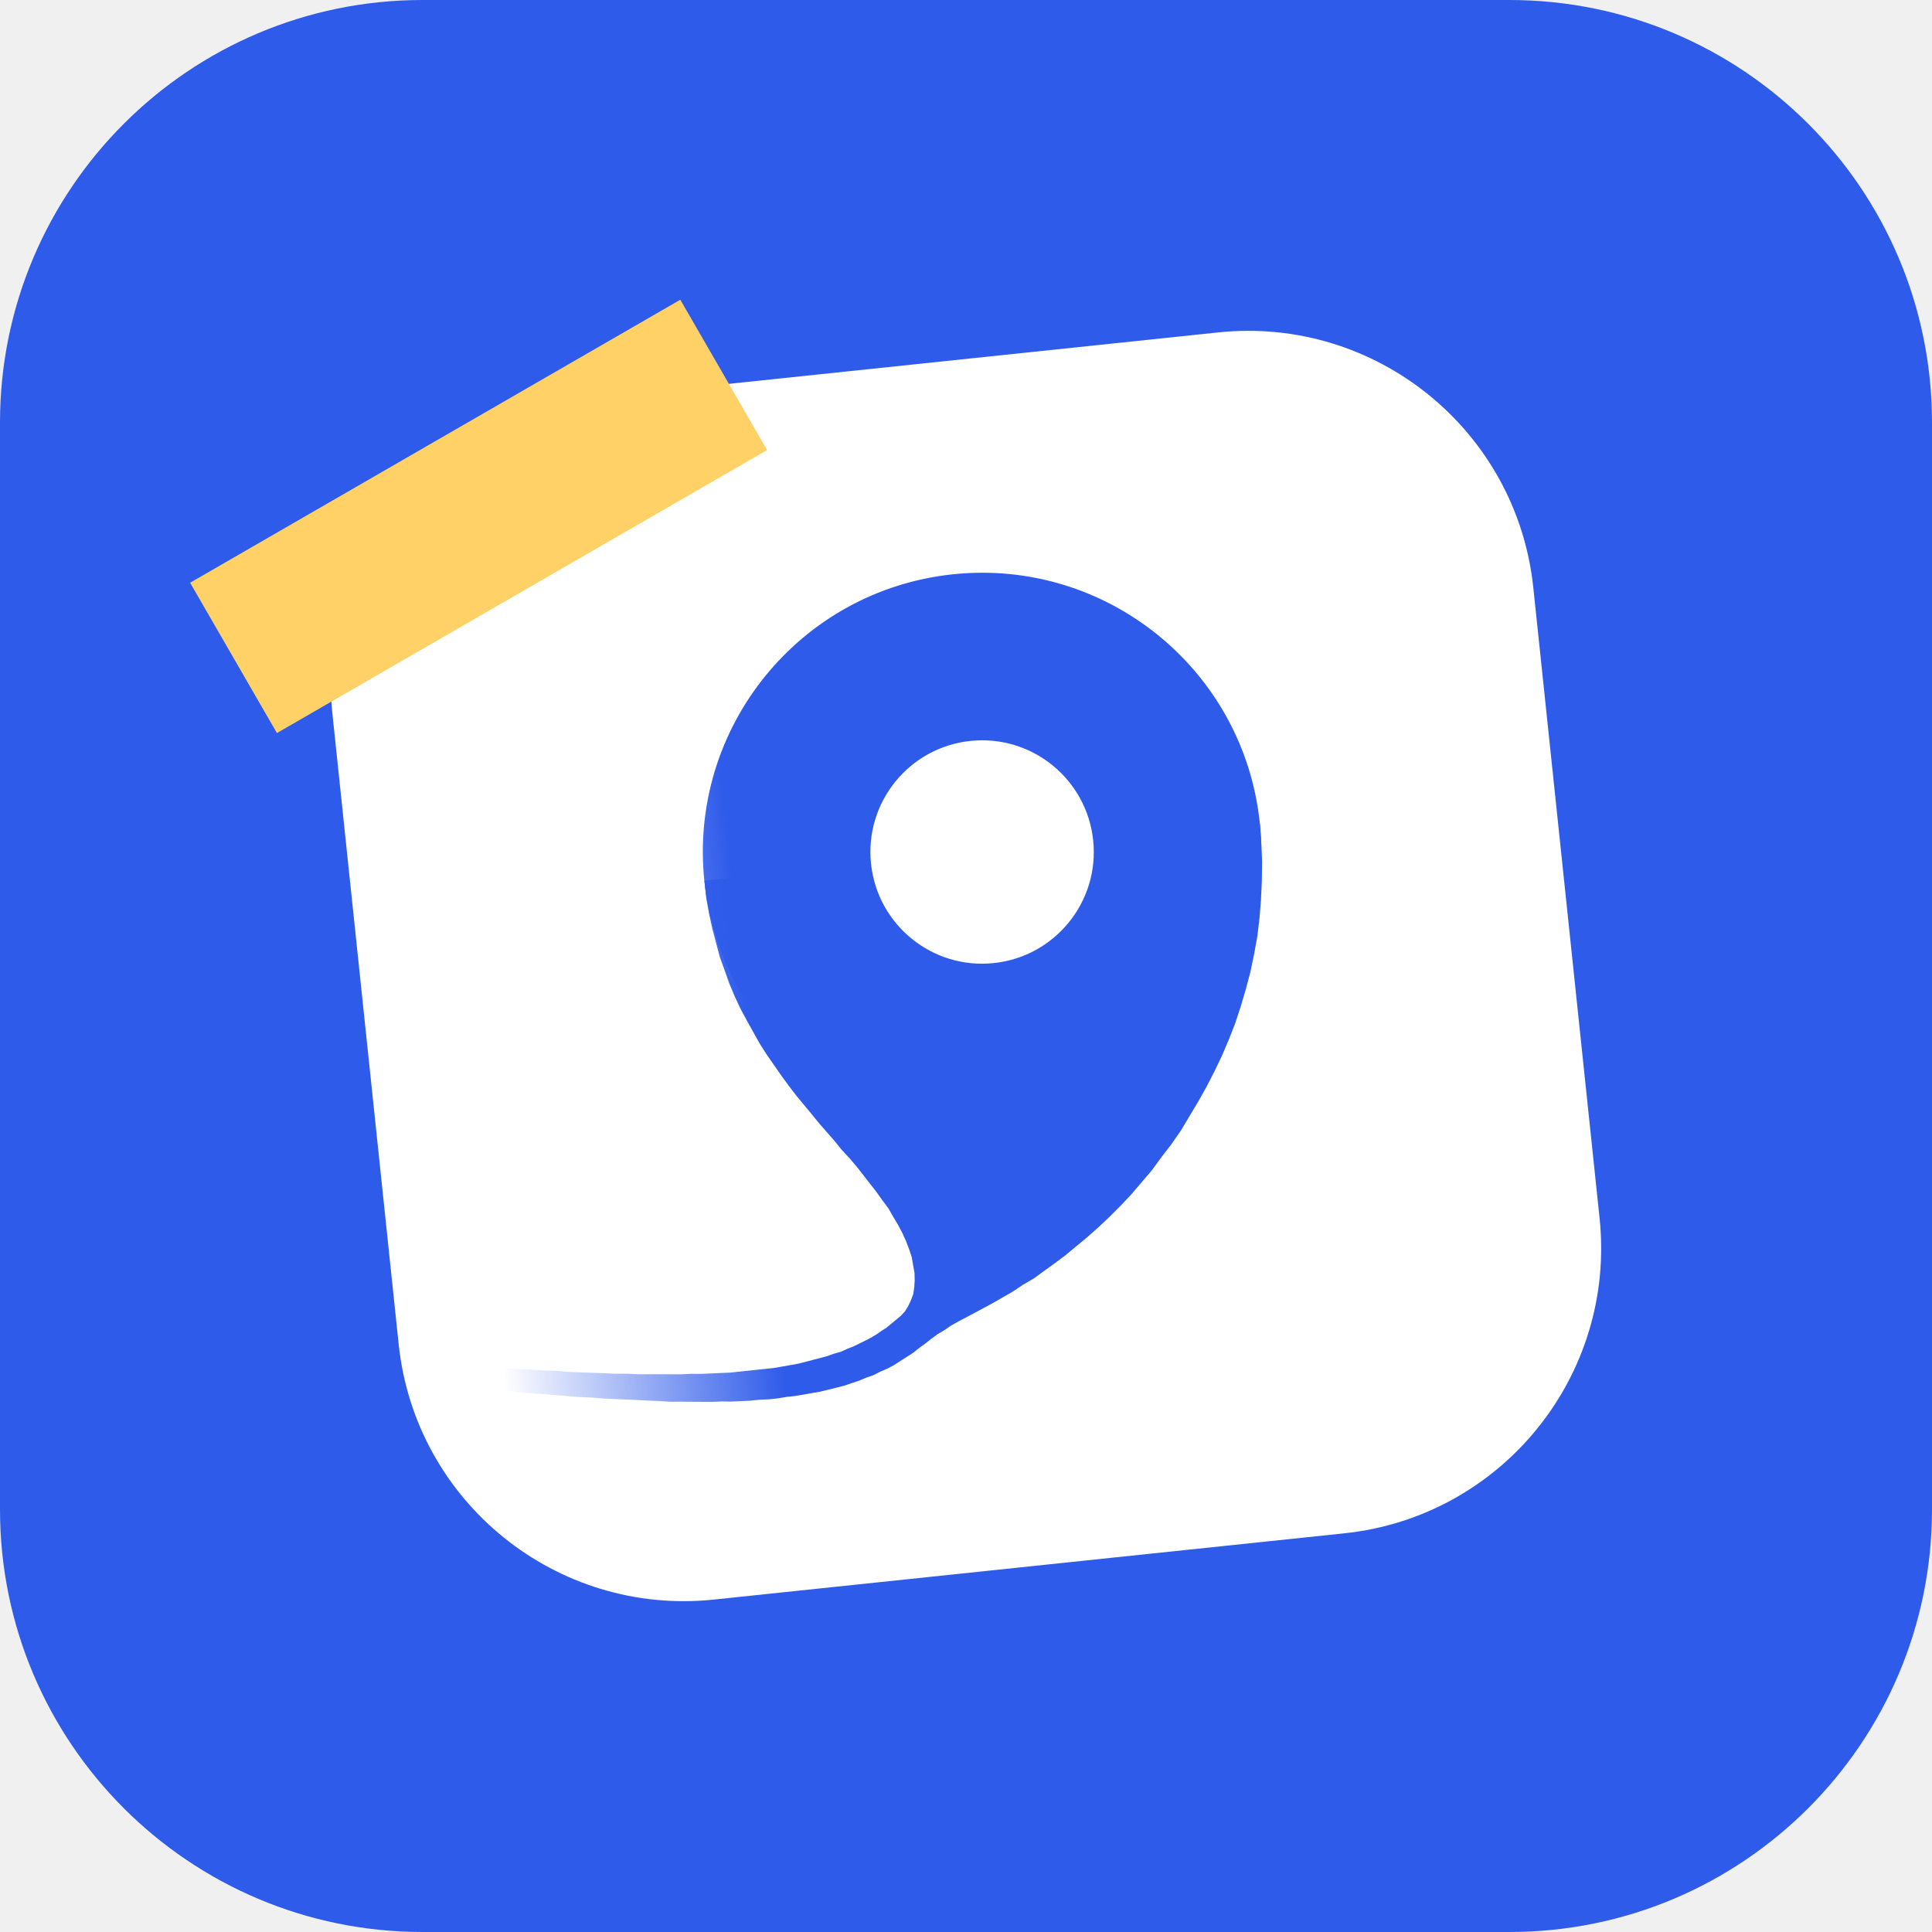
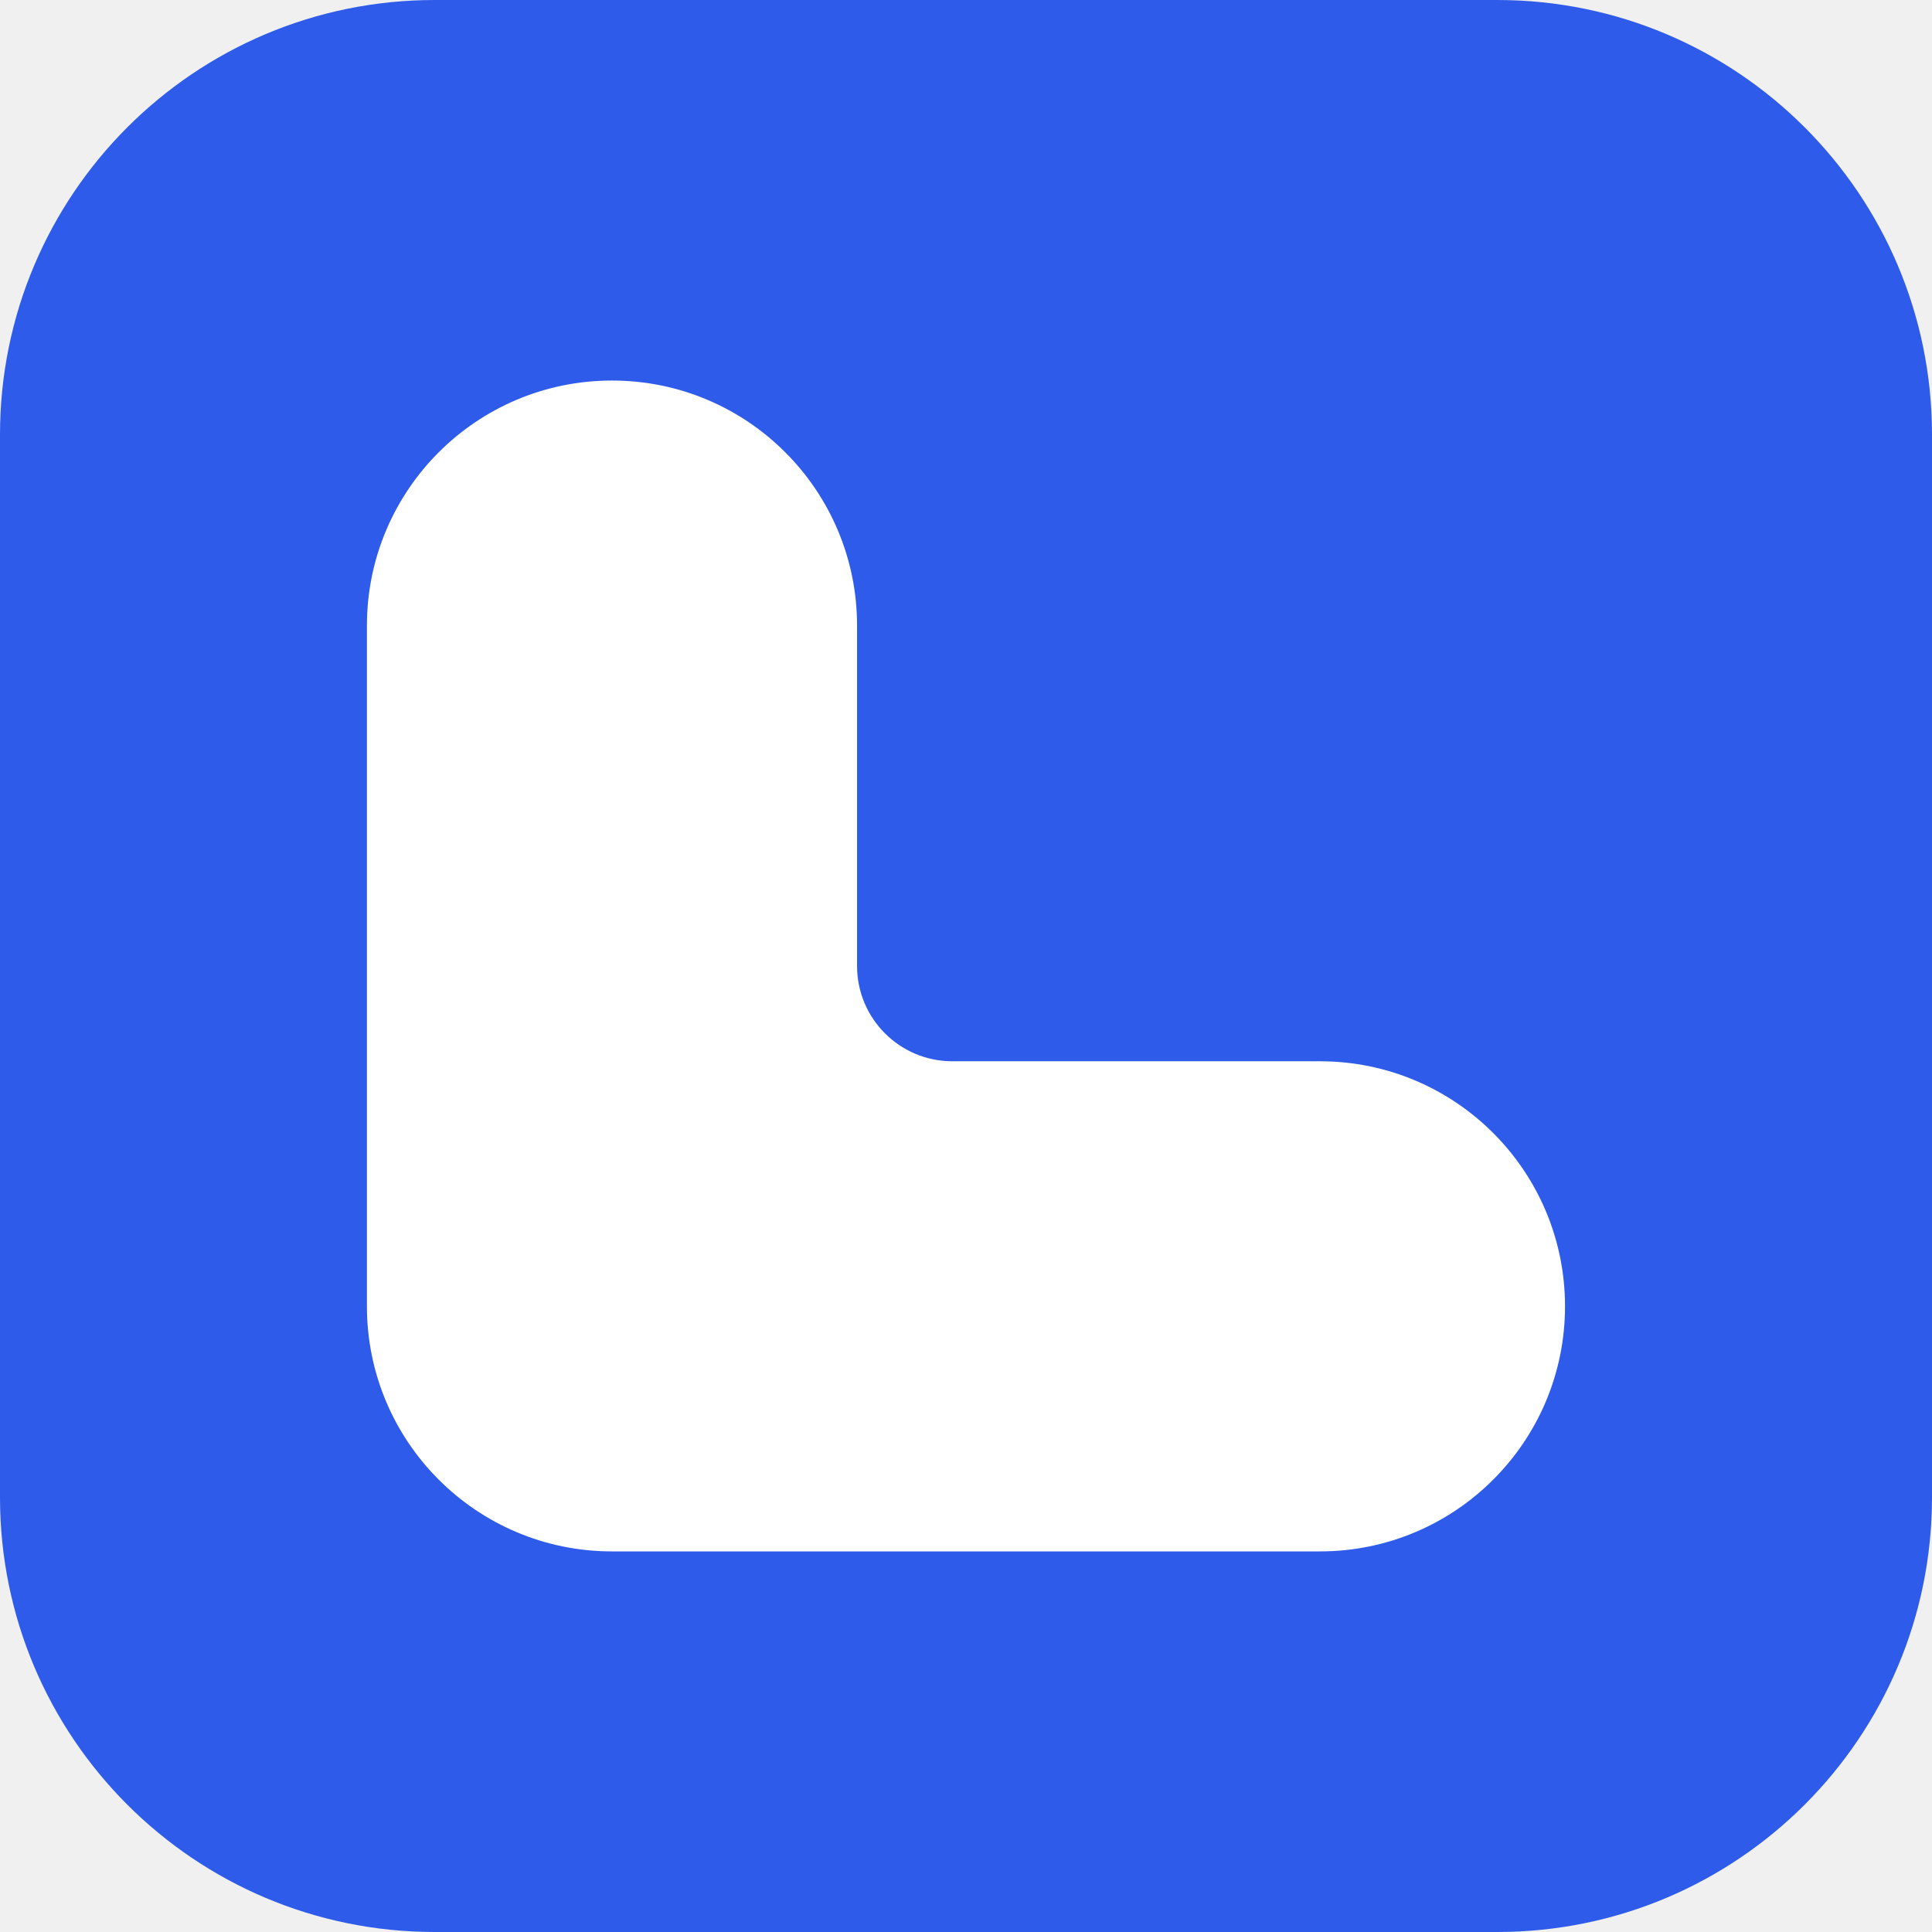
- <svg xmlns="http://www.w3.org/2000/svg" viewBox="0 0 512 512" role="img" aria-labelledby="t">
-   <rect width="512" height="512" rx="112" fill="#2F5BEA" />
-   <g transform="translate(0 0) scale(1)">
-     <g transform="rotate(-6 256 256)">
-       <rect x="96" y="96" width="320" height="320" rx="76" fill="#FFFFFF" />
-       <g transform="translate(256 256) scale(1.503759) translate(-359.579 32.716)">
-         <defs>
-           <linearGradient id="p31g" gradientUnits="userSpaceOnUse" x1="271.001" y1="0" x2="320.211" y2="0">
-             <stop offset="0" stop-color="#2F5BEA" stop-opacity="0" />
-             <stop offset=".55" stop-color="#2F5BEA" stop-opacity=".55" />
-             <stop offset="1" stop-color="#2F5BEA" />
-           </linearGradient>
-           <mask id="p31m" maskUnits="userSpaceOnUse" x="-200" y="-300" width="1000" height="600">
-             <rect x="-200" y="-300" width="1000" height="600" fill="#fff" />
-             <circle cx="364.5" cy="-52.4" r="19.684" fill="#000" />
-           </mask>
-         </defs>
-         <g mask="url(#p31m)" fill="url(#p31g)">
-           <circle cx="364.5" cy="-52.4" r="49.21" />
-           <path d="M315.3 -52.5 L315.3 -49.5 L315.5 -46.7 L315.8 -44.0 L316.2 -41.4 L316.6 -38.8 L317.2 -36.4 L317.8 -33.9 L318.5 -31.6 L319.3 -29.3 L320.2 -27.1 L321.1 -25.0 L322.0 -22.9 L323.0 -20.9 L324.1 -18.9 L325.2 -16.9 L326.3 -15.0 L327.4 -13.2 L328.6 -11.4 L329.8 -9.6 L330.9 -7.9 L332.1 -6.2 L333.3 -4.5 L334.4 -2.8 L335.6 -1.2 L336.7 0.4 L337.7 2.0 L338.7 3.6 L339.7 5.2 L340.6 6.8 L341.5 8.3 L342.2 9.9 L342.9 11.4 L343.5 12.9 L344.0 14.4 L344.4 15.9 L344.7 17.3 L344.8 18.7 L344.9 20.1 L344.8 21.4 L344.6 22.6 L344.3 23.8 L343.8 24.8 L343.2 25.8 L342.5 26.7 L341.7 27.4 L340.8 28.0 L339.9 28.6 L339.0 29.2 L338.0 29.7 L337.1 30.2 L336.0 30.7 L335.0 31.1 L333.9 31.5 L332.8 31.9 L331.7 32.2 L330.5 32.6 L329.3 32.8 L328.1 33.1 L326.8 33.3 L325.5 33.5 L324.2 33.7 L322.8 33.9 L321.4 34.0 L320.0 34.1 L318.5 34.2 L317.0 34.2 L315.5 34.2 L313.9 34.2 L312.3 34.2 L310.7 34.2 L309.1 34.1 L307.4 34.0 L305.7 33.9 L303.9 33.7 L302.1 33.6 L300.3 33.4 L298.4 33.2 L296.5 33.0 L294.6 32.8 L292.7 32.5 L290.7 32.3 L288.7 32.0 L286.6 31.7 L284.5 31.4 L282.4 31.1 L280.3 30.7 L278.1 30.4 L275.9 30.0 L273.6 29.7 L271.4 29.3 L270.6 33.2 L272.9 33.7 L275.2 34.1 L277.4 34.5 L279.6 34.9 L281.7 35.3 L283.8 35.7 L285.9 36.0 L288.0 36.4 L290.0 36.7 L292.0 37.0 L294.0 37.3 L295.9 37.6 L297.9 37.9 L299.7 38.2 L301.6 38.4 L303.4 38.6 L305.2 38.8 L307.0 39.0 L308.7 39.1 L310.4 39.3 L312.1 39.4 L313.8 39.5 L315.4 39.5 L317.1 39.6 L318.6 39.6 L320.2 39.5 L321.7 39.5 L323.3 39.4 L324.7 39.3 L326.2 39.2 L327.7 39.0 L329.1 38.8 L330.5 38.6 L331.8 38.3 L333.2 38.0 L334.5 37.6 L335.8 37.3 L337.1 36.8 L338.4 36.4 L339.6 35.9 L340.8 35.3 L342.0 34.7 L343.2 34.1 L344.3 33.4 L345.5 32.7 L346.6 32.0 L347.8 31.3 L349.1 30.7 L350.4 30.0 L351.8 29.4 L353.3 28.8 L354.8 28.2 L356.5 27.5 L358.2 26.8 L360.0 26.0 L361.8 25.2 L363.7 24.2 L365.7 23.3 L367.6 22.2 L369.7 21.0 L371.7 19.8 L373.8 18.4 L375.9 17.0 L378.0 15.5 L380.1 13.9 L382.2 12.2 L384.3 10.4 L386.3 8.5 L388.4 6.5 L390.3 4.4 L392.3 2.3 L394.2 0.1 L396.0 -2.3 L397.8 -4.7 L399.5 -7.1 L401.2 -9.7 L402.8 -12.3 L404.3 -15.0 L405.7 -17.7 L407.0 -20.6 L408.2 -23.5 L409.3 -26.4 L410.3 -29.5 L411.2 -32.6 L411.9 -35.7 L412.5 -38.9 L413.0 -42.2 L413.4 -45.6 L413.6 -48.9 L413.7 -52.3Z" />
-         </g>
-       </g>
-       <rect x="65" y="101" width="150" height="46" fill="#FFD166" transform="rotate(-24 140 124)" />
-     </g>
+ <svg xmlns="http://www.w3.org/2000/svg" viewBox="0 0 256 256" role="img" aria-label="Llevo">
+   <rect width="256" height="256" rx="57.6" fill="#2F5BEA" />
+   <g transform="translate(12.54 12.54) scale(0.902)" fill="#ffffff">
+     <path fill="#ffffff" d="M112 78V128a14 14 0 0 0 14 14h54a36 36 0 0 1 0 72H76a36 36 0 0 1-36-36V78a36 36 0 0 1 72 0z" />
  </g>
</svg>
